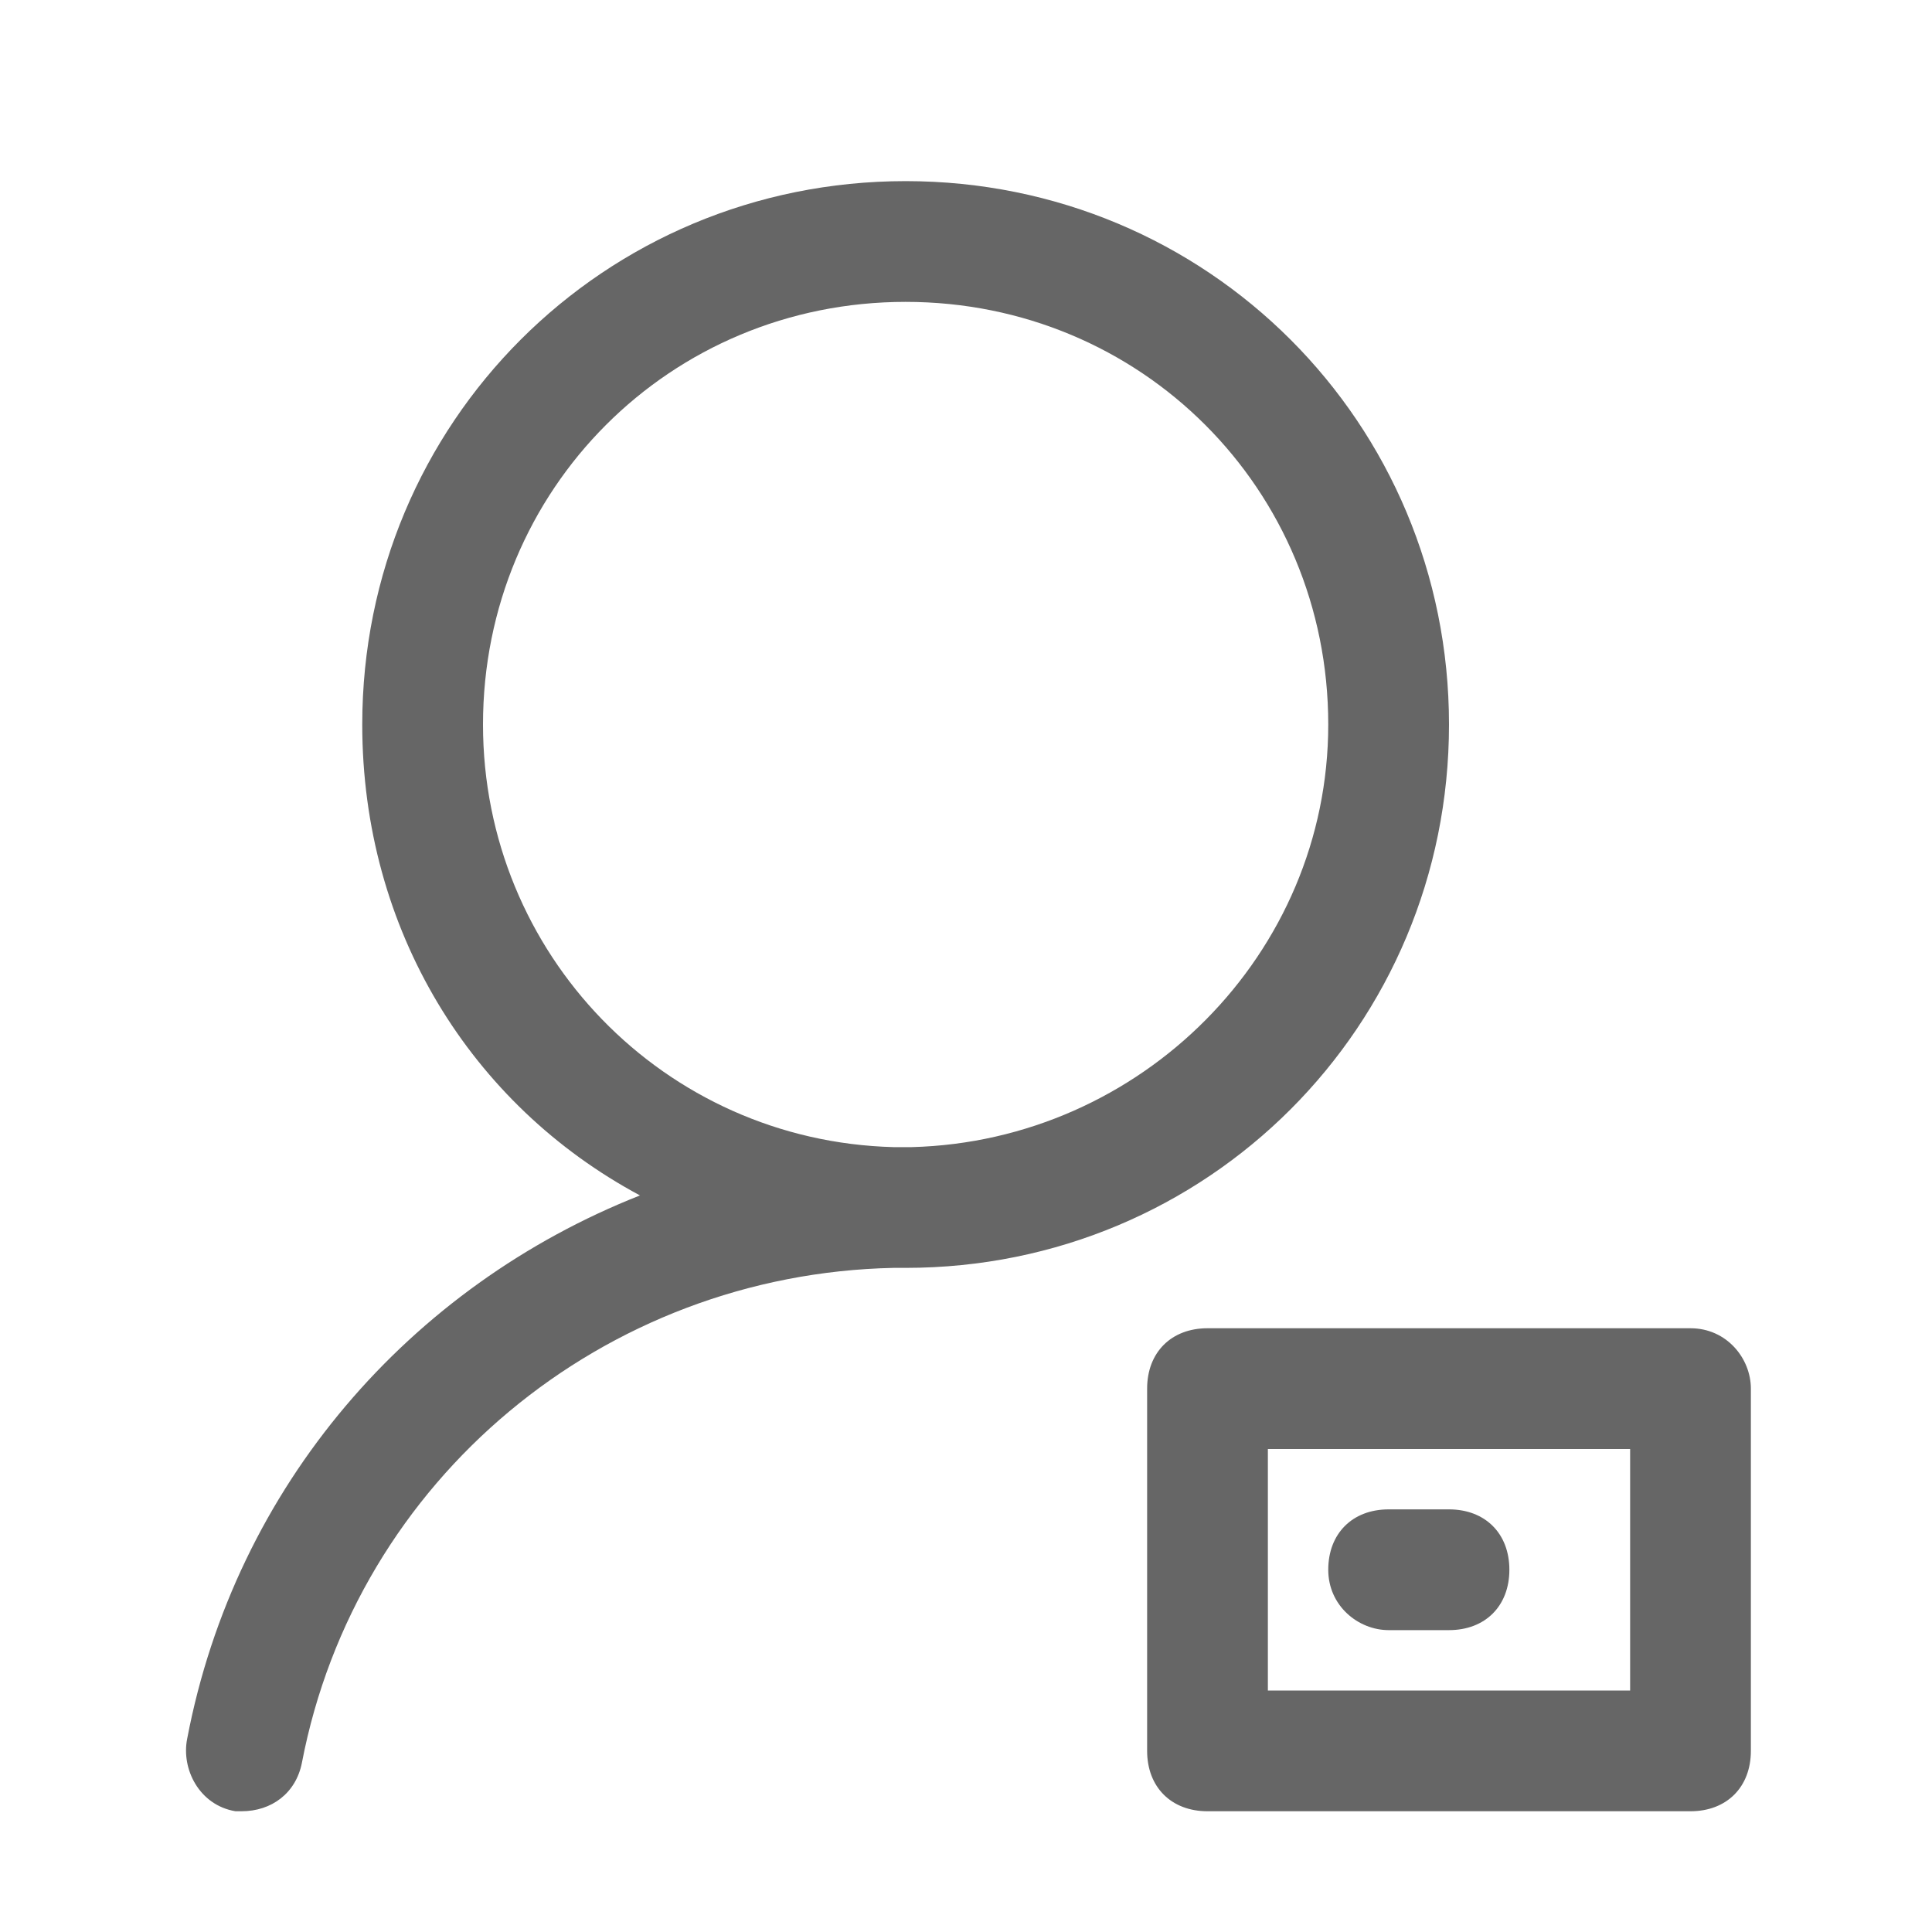
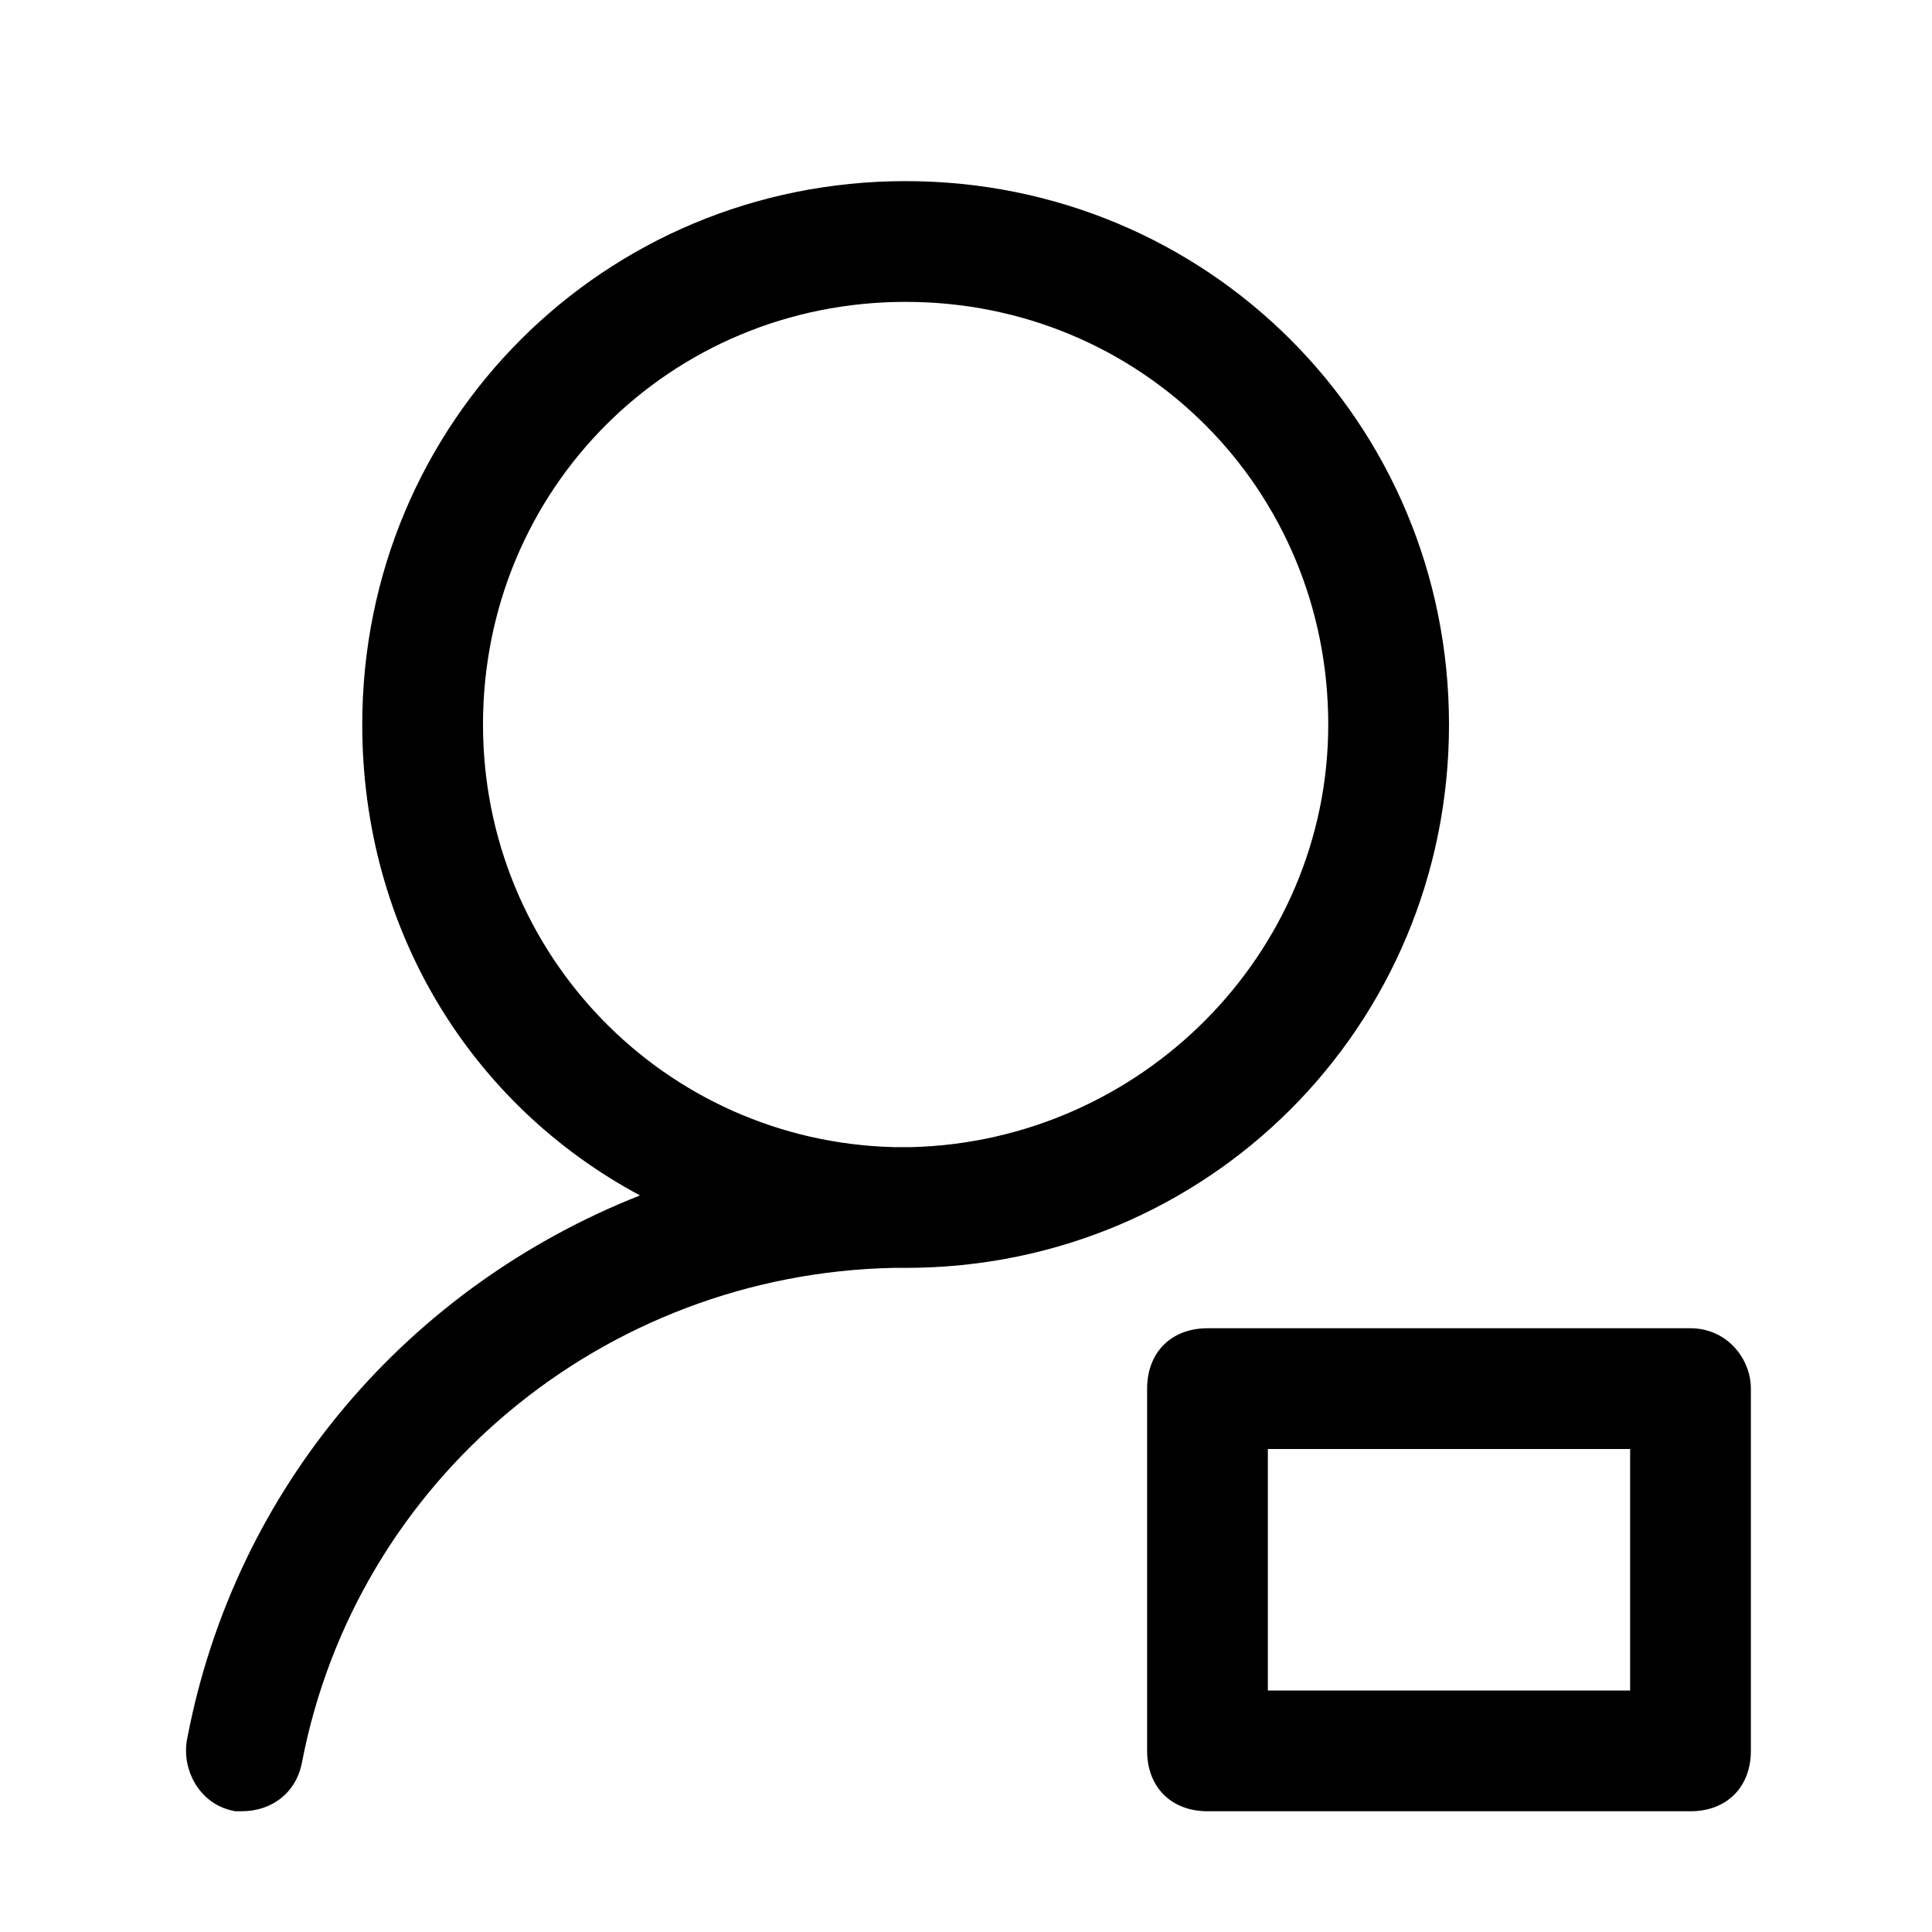
<svg xmlns="http://www.w3.org/2000/svg" class="icon" viewBox="0 0 1024 1024" width="200" height="200">
  <defs>
    <style />
  </defs>
-   <path d="M768 384c0-160-128-288-288-288S192 224 192 384c0 108.8 57.6 201.6 147.2 249.6-121.6 48-214.4 153.6-240 288-3.2 16 6.4 35.2 25.6 38.4h3.2c16 0 28.8-9.6 32-25.6C188.8 784 320 675.2 473.6 672h6.4c160 0 288-128 288-288zm-512 0c0-124.8 99.2-224 224-224s224 99.2 224 224c0 121.6-99.2 220.8-220.8 224h-9.6C352 604.8 256 505.6 256 384zm640 320H640c-19.2 0-32 12.8-32 32v192c0 19.2 12.8 32 32 32h256c19.2 0 32-12.8 32-32V736c0-16-12.8-32-32-32zm-32 192H672V768h192v128z" fill="#666" />
-   <path d="M736 864h32c19.2 0 32-12.8 32-32s-12.8-32-32-32h-32c-19.2 0-32 12.8-32 32s16 32 32 32z" fill="#666" />
+   <path d="M768 384c0-160-128-288-288-288S192 224 192 384c0 108.8 57.6 201.6 147.2 249.6-121.6 48-214.4 153.6-240 288-3.2 16 6.4 35.2 25.6 38.4h3.2c16 0 28.8-9.6 32-25.6C188.8 784 320 675.2 473.6 672h6.4c160 0 288-128 288-288zm-512 0c0-124.8 99.2-224 224-224s224 99.2 224 224c0 121.6-99.2 220.8-220.8 224h-9.6C352 604.8 256 505.6 256 384zm640 320H640c-19.2 0-32 12.8-32 32v192c0 19.2 12.8 32 32 32h256c19.2 0 32-12.8 32-32V736c0-16-12.8-32-32-32zm-32 192H672V768h192v128z" />
</svg>
